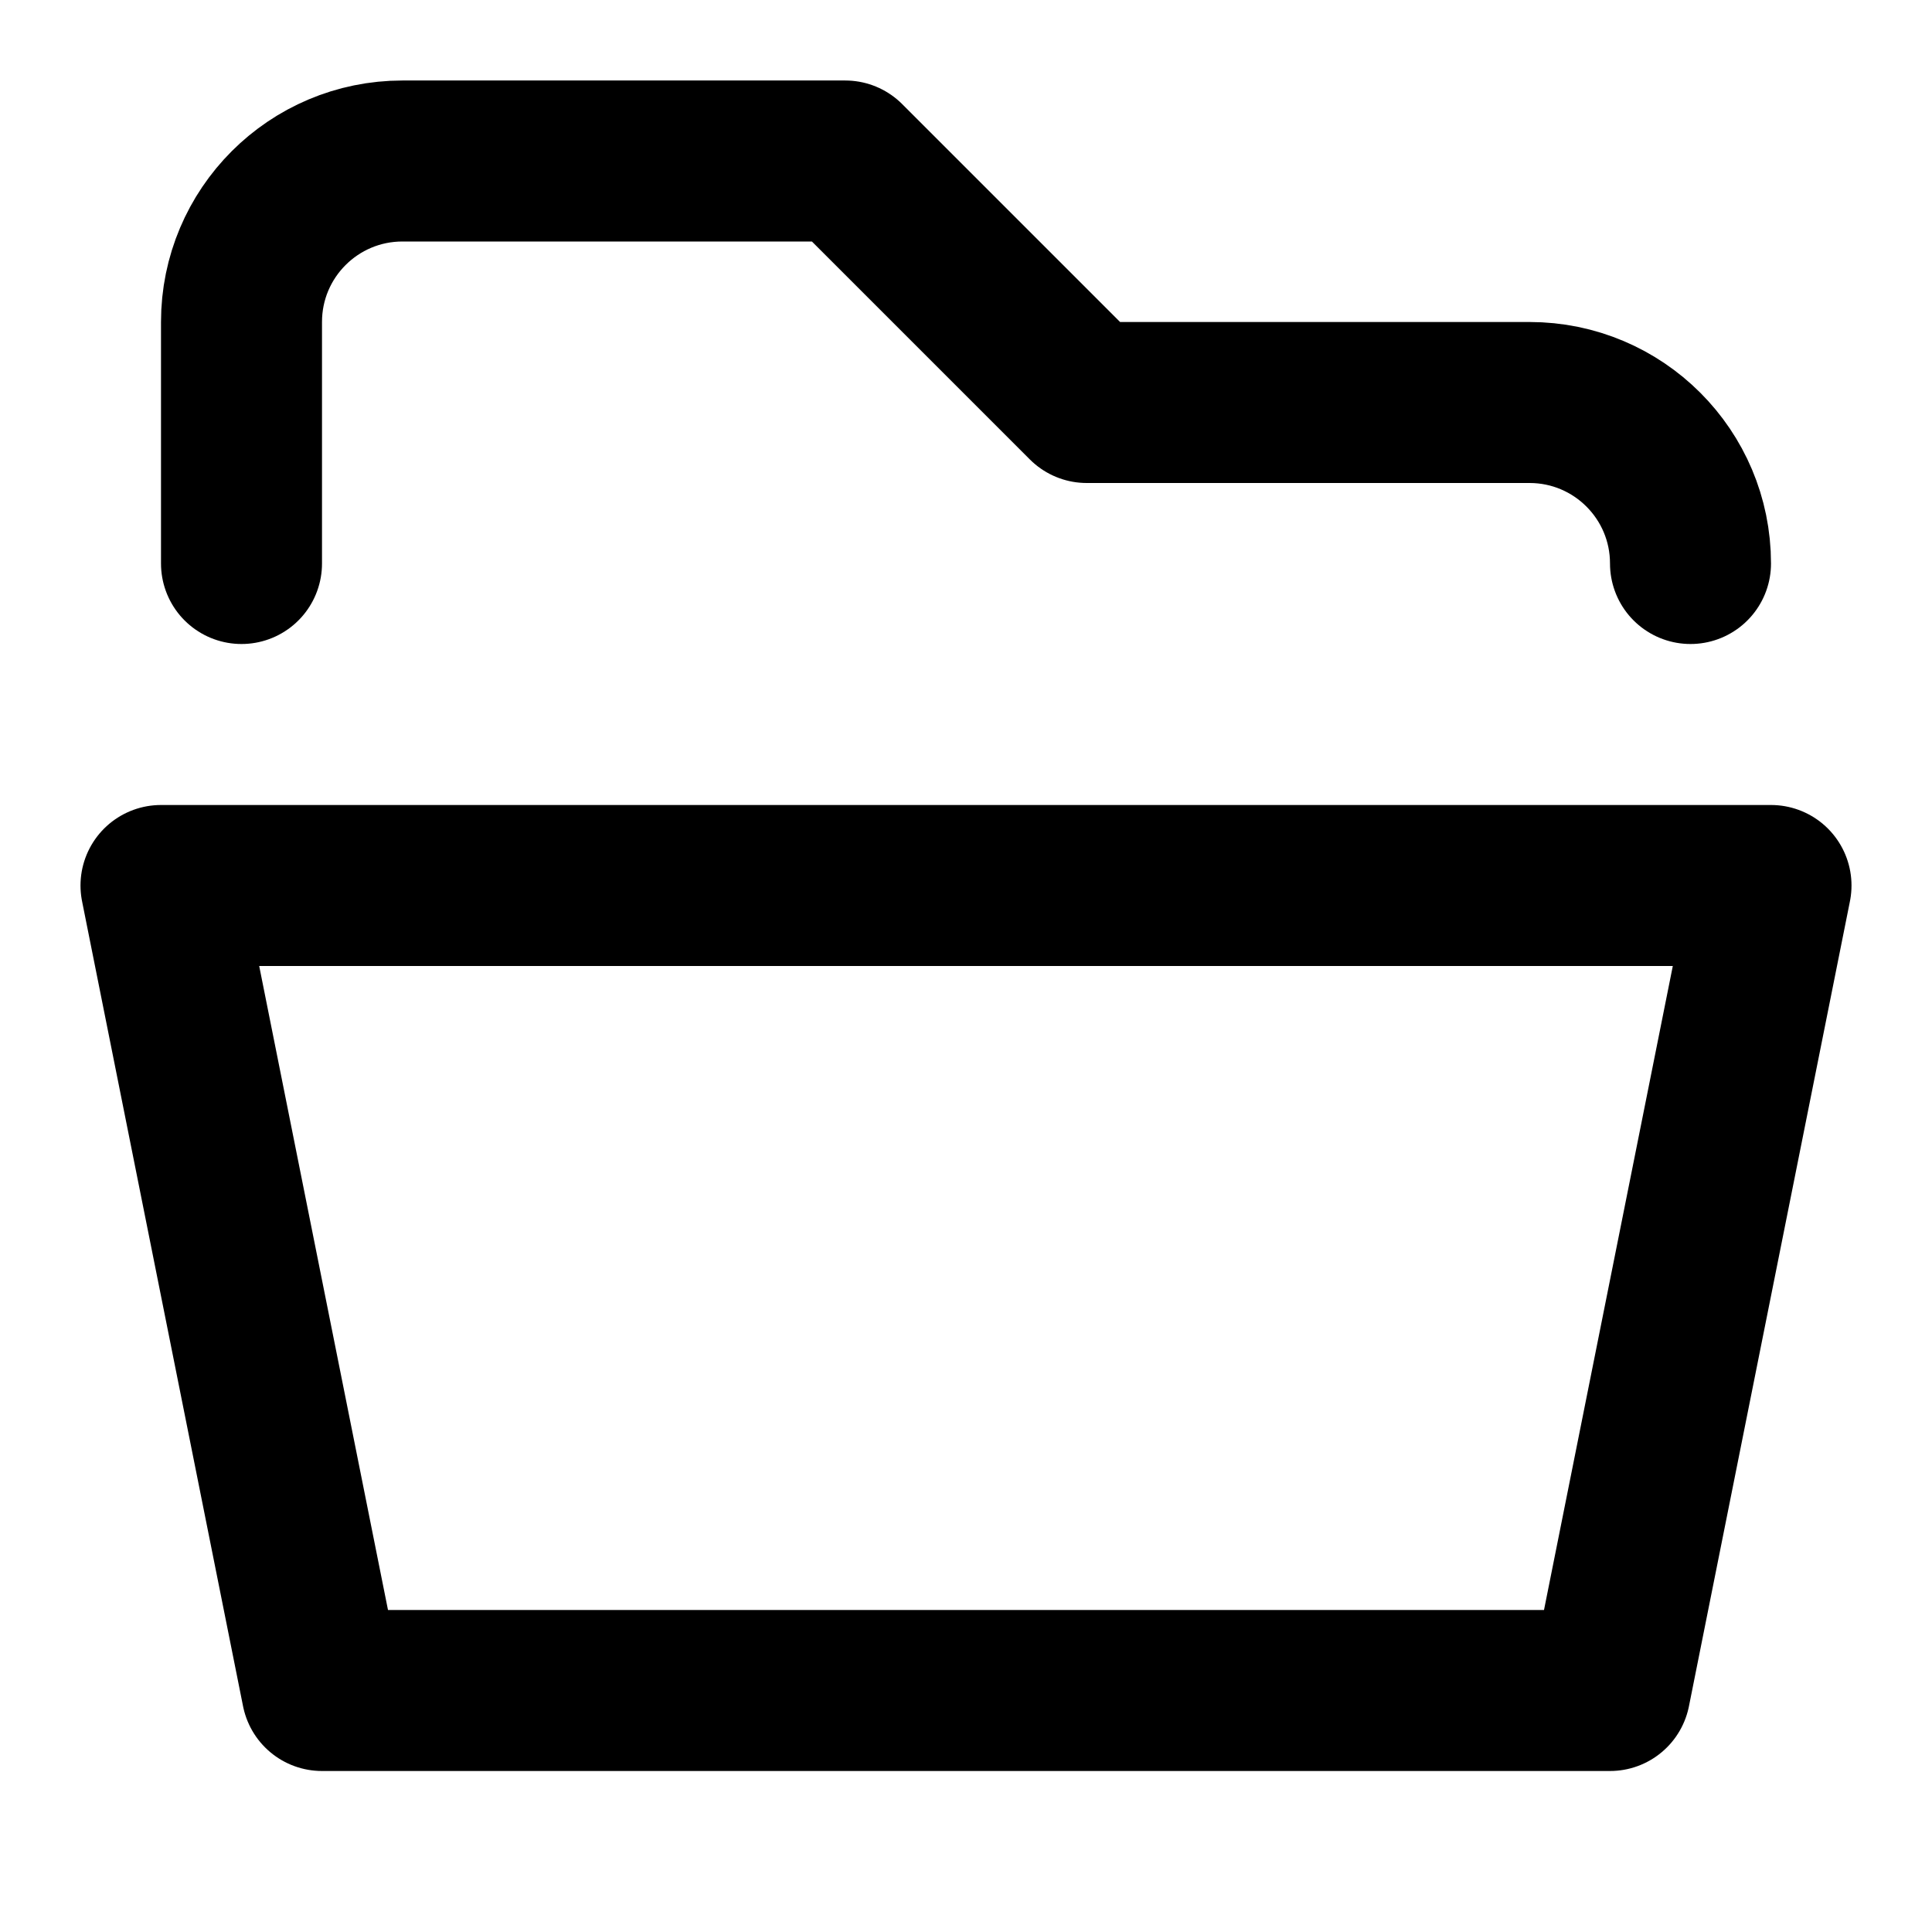
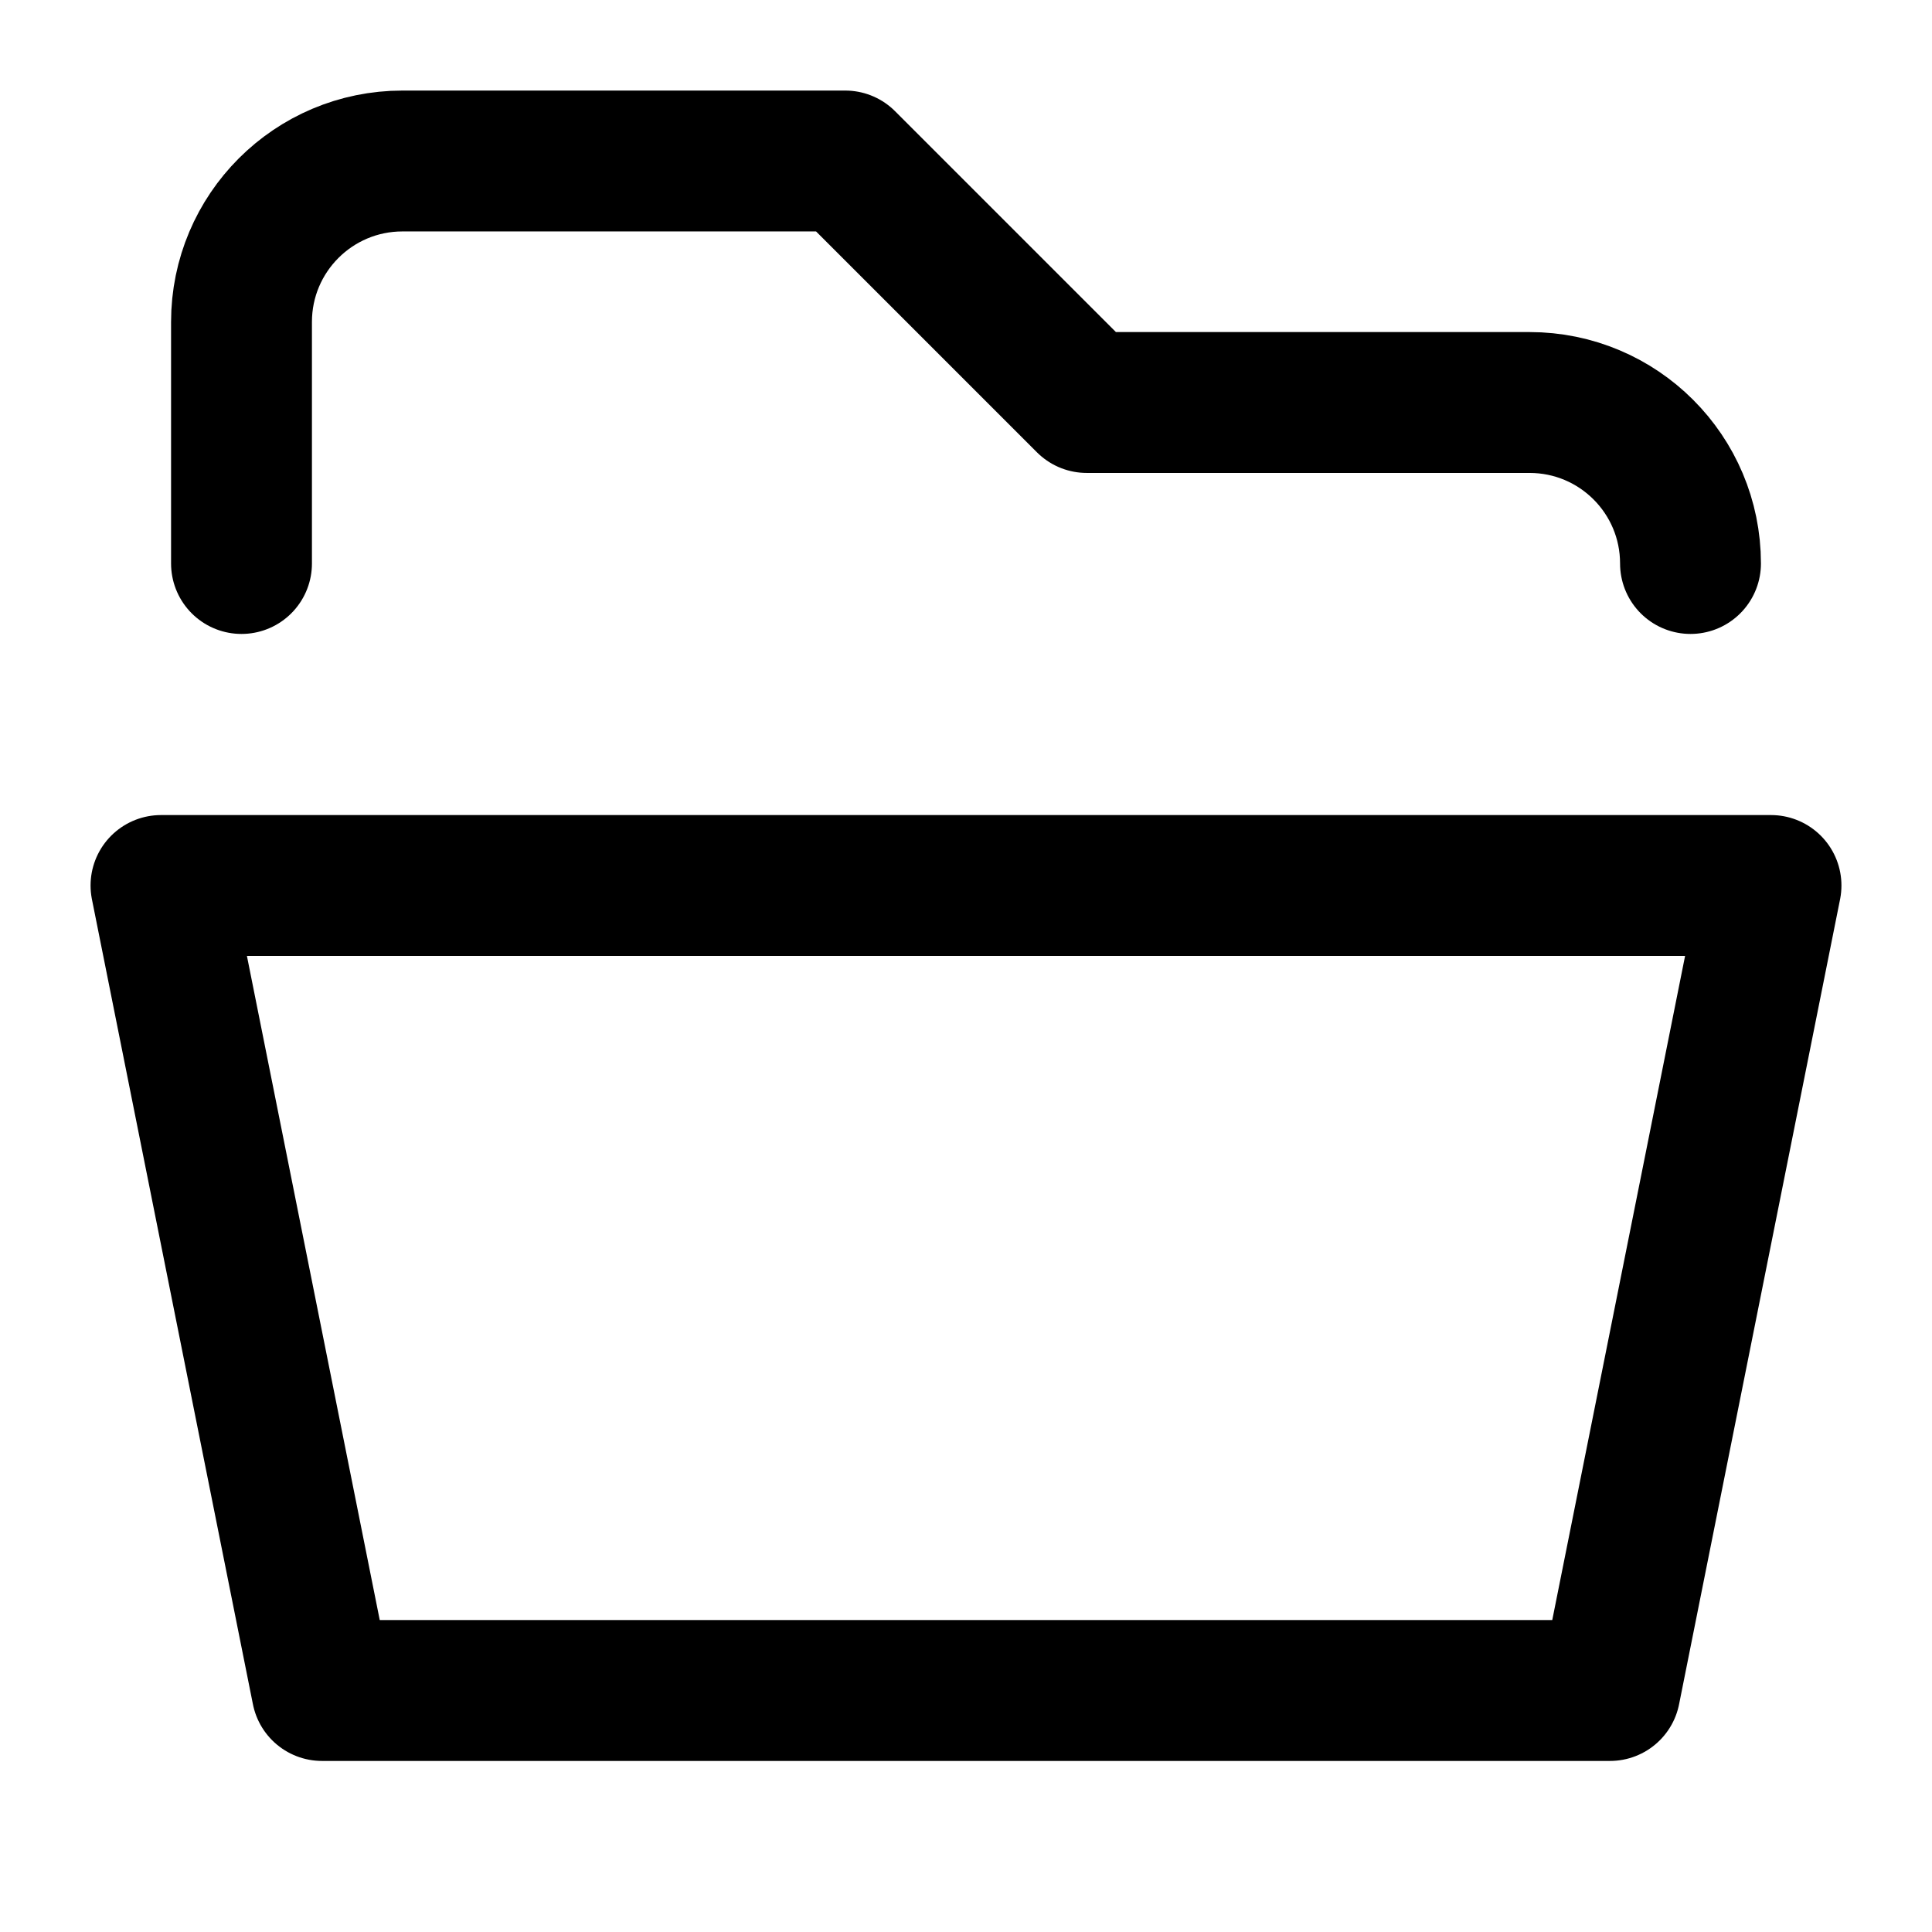
<svg xmlns="http://www.w3.org/2000/svg" width="24" height="24" viewBox="0 0 24 24">
-   <path d="M20 21L22 11L2 11L4 21L20 21Z" stroke="currentColor" stroke-width="2" stroke-miterlimit="10" fill="none" stroke-linejoin="round" stroke-linecap="round" />
-   <path d="M21 7V7C21 5.895 20.105 5 19 5H13.5L10.5 2H5C3.895 2 3 2.895 3 4V7" stroke="currentColor" stroke-width="2" stroke-miterlimit="10" data-color="color-2" fill="none" stroke-linejoin="round" stroke-linecap="round" />
+   <path d="M20 21L22 11L2 11L4 21L20 21Z" stroke="currentColor" stroke-width="1.75" stroke-miterlimit="10" fill="none" stroke-linejoin="round" stroke-linecap="round" />
+   <path d="M21 7V7C21 5.895 20.105 5 19 5H13.5L10.5 2H5C3.895 2 3 2.895 3 4V7" stroke="currentColor" stroke-width="1.75" stroke-miterlimit="10" data-color="color-2" fill="none" stroke-linejoin="round" stroke-linecap="round" />
</svg>
